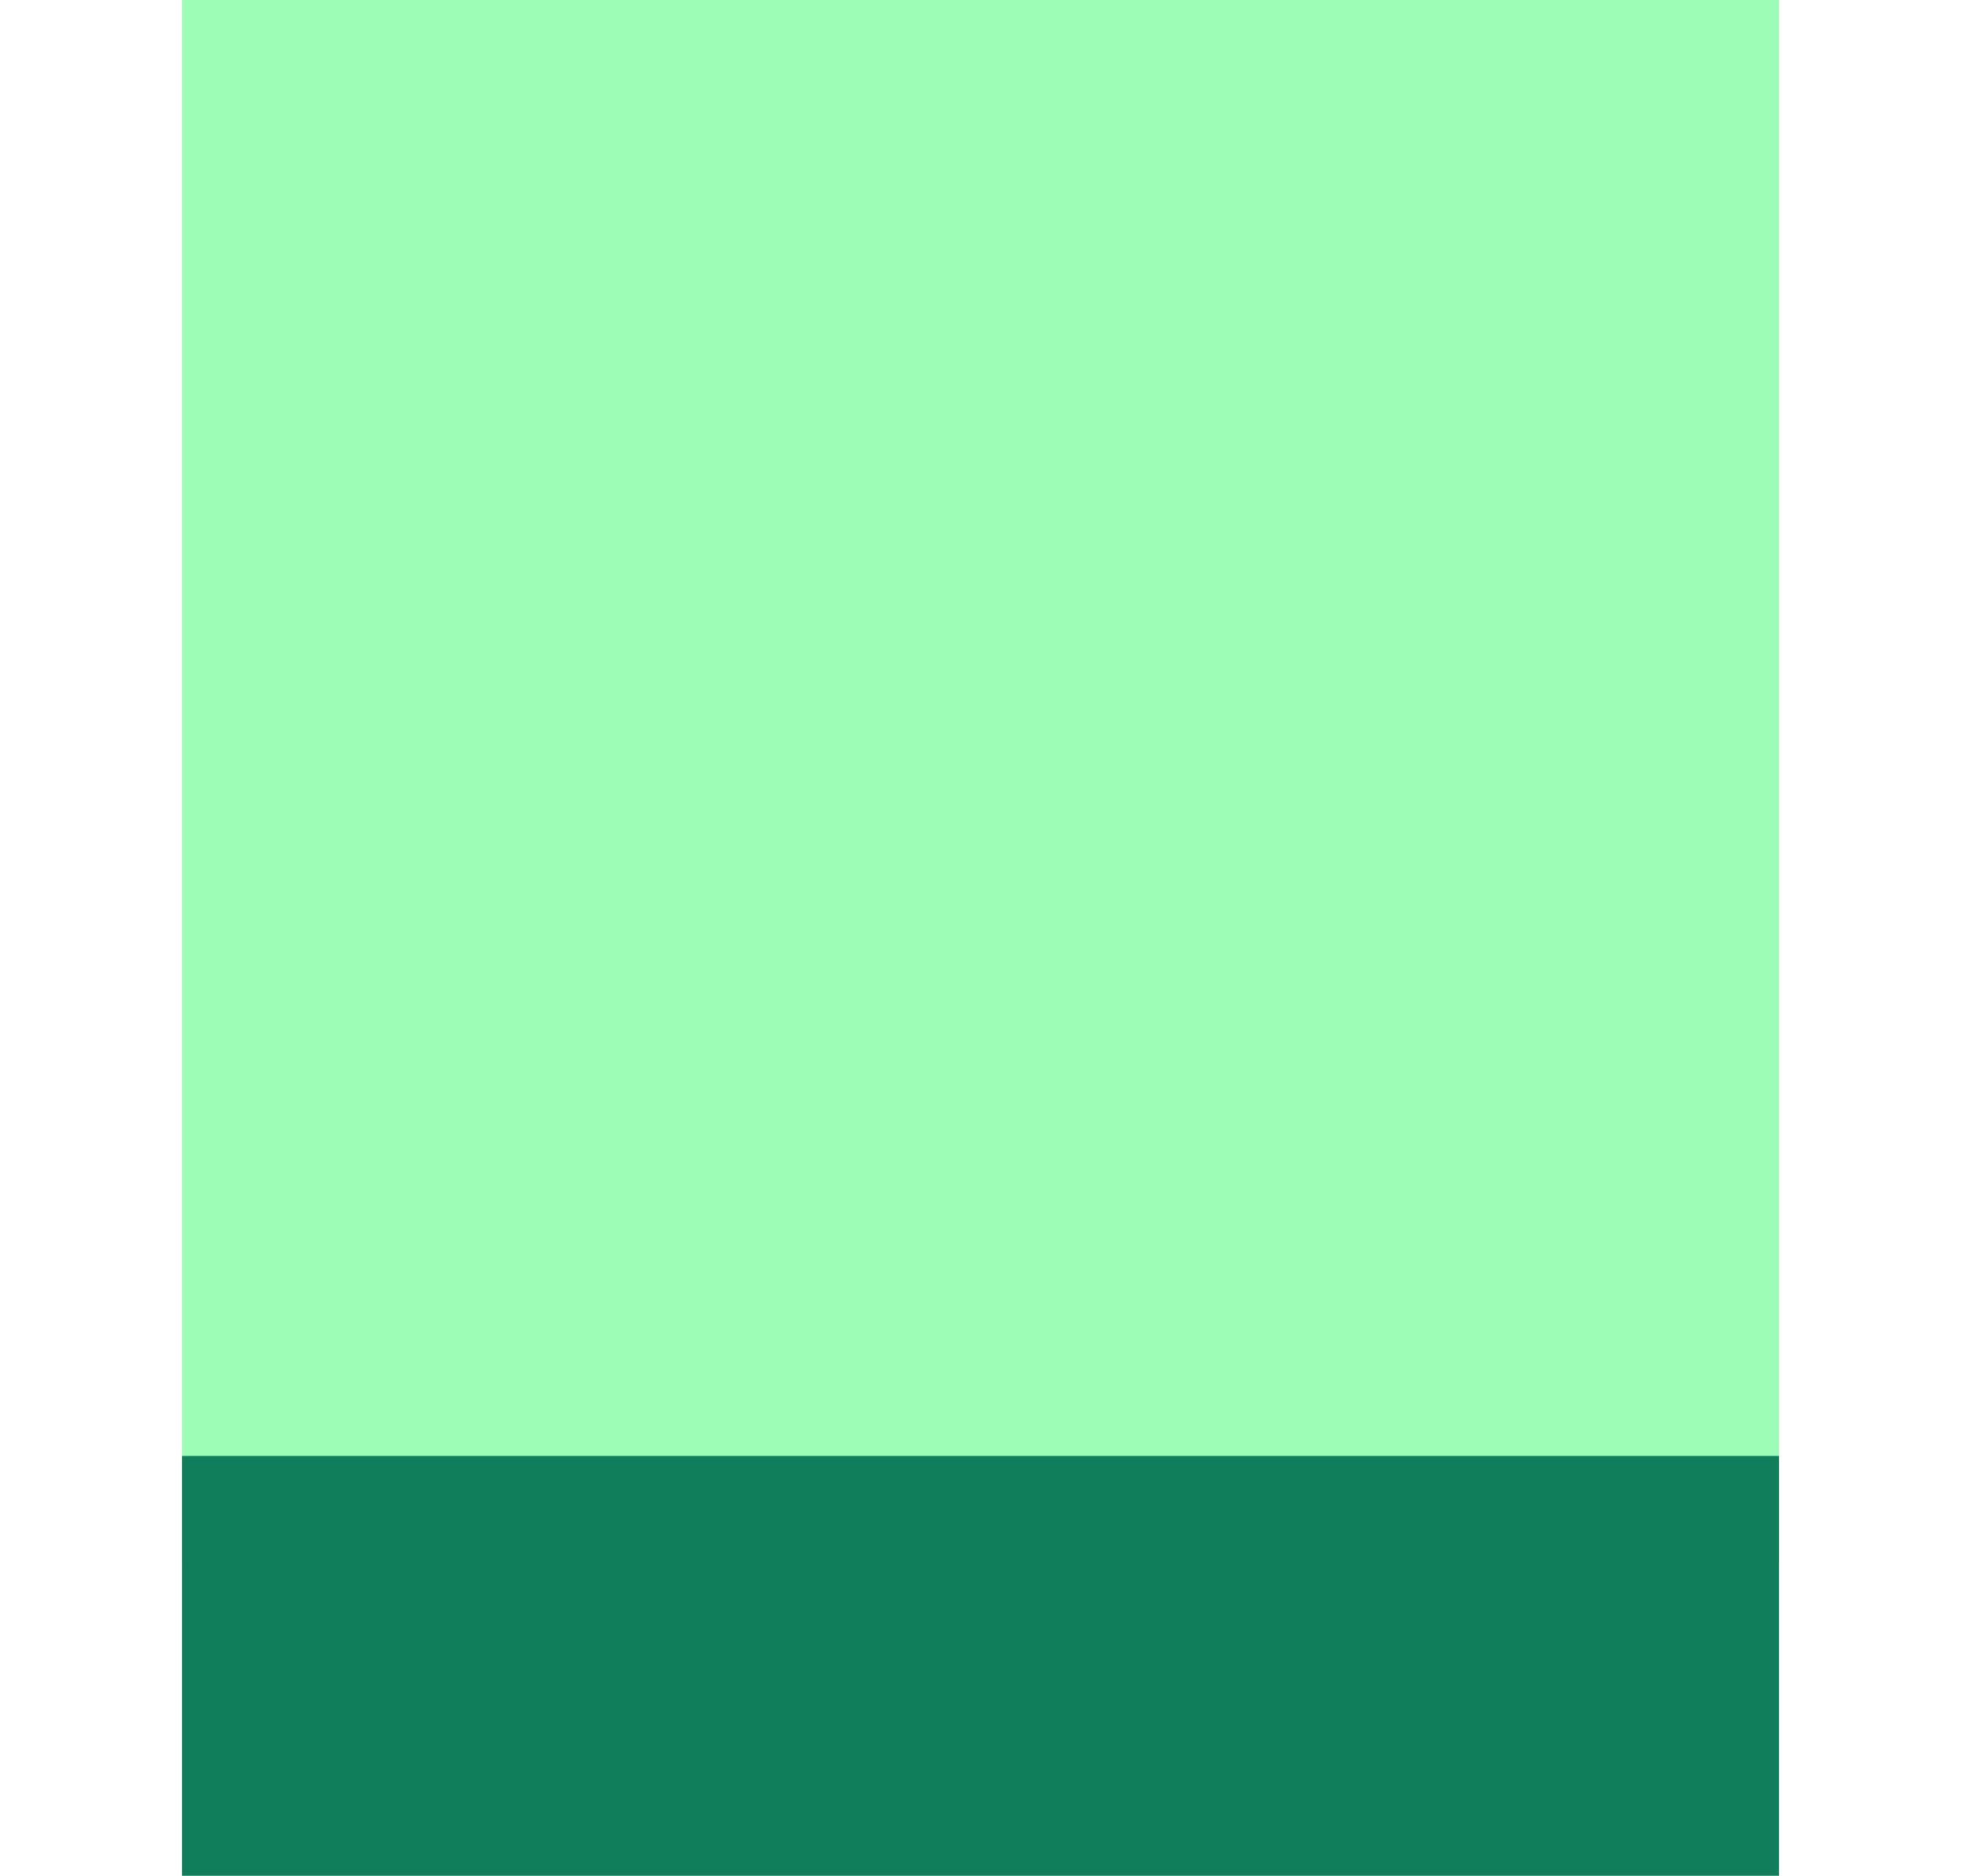
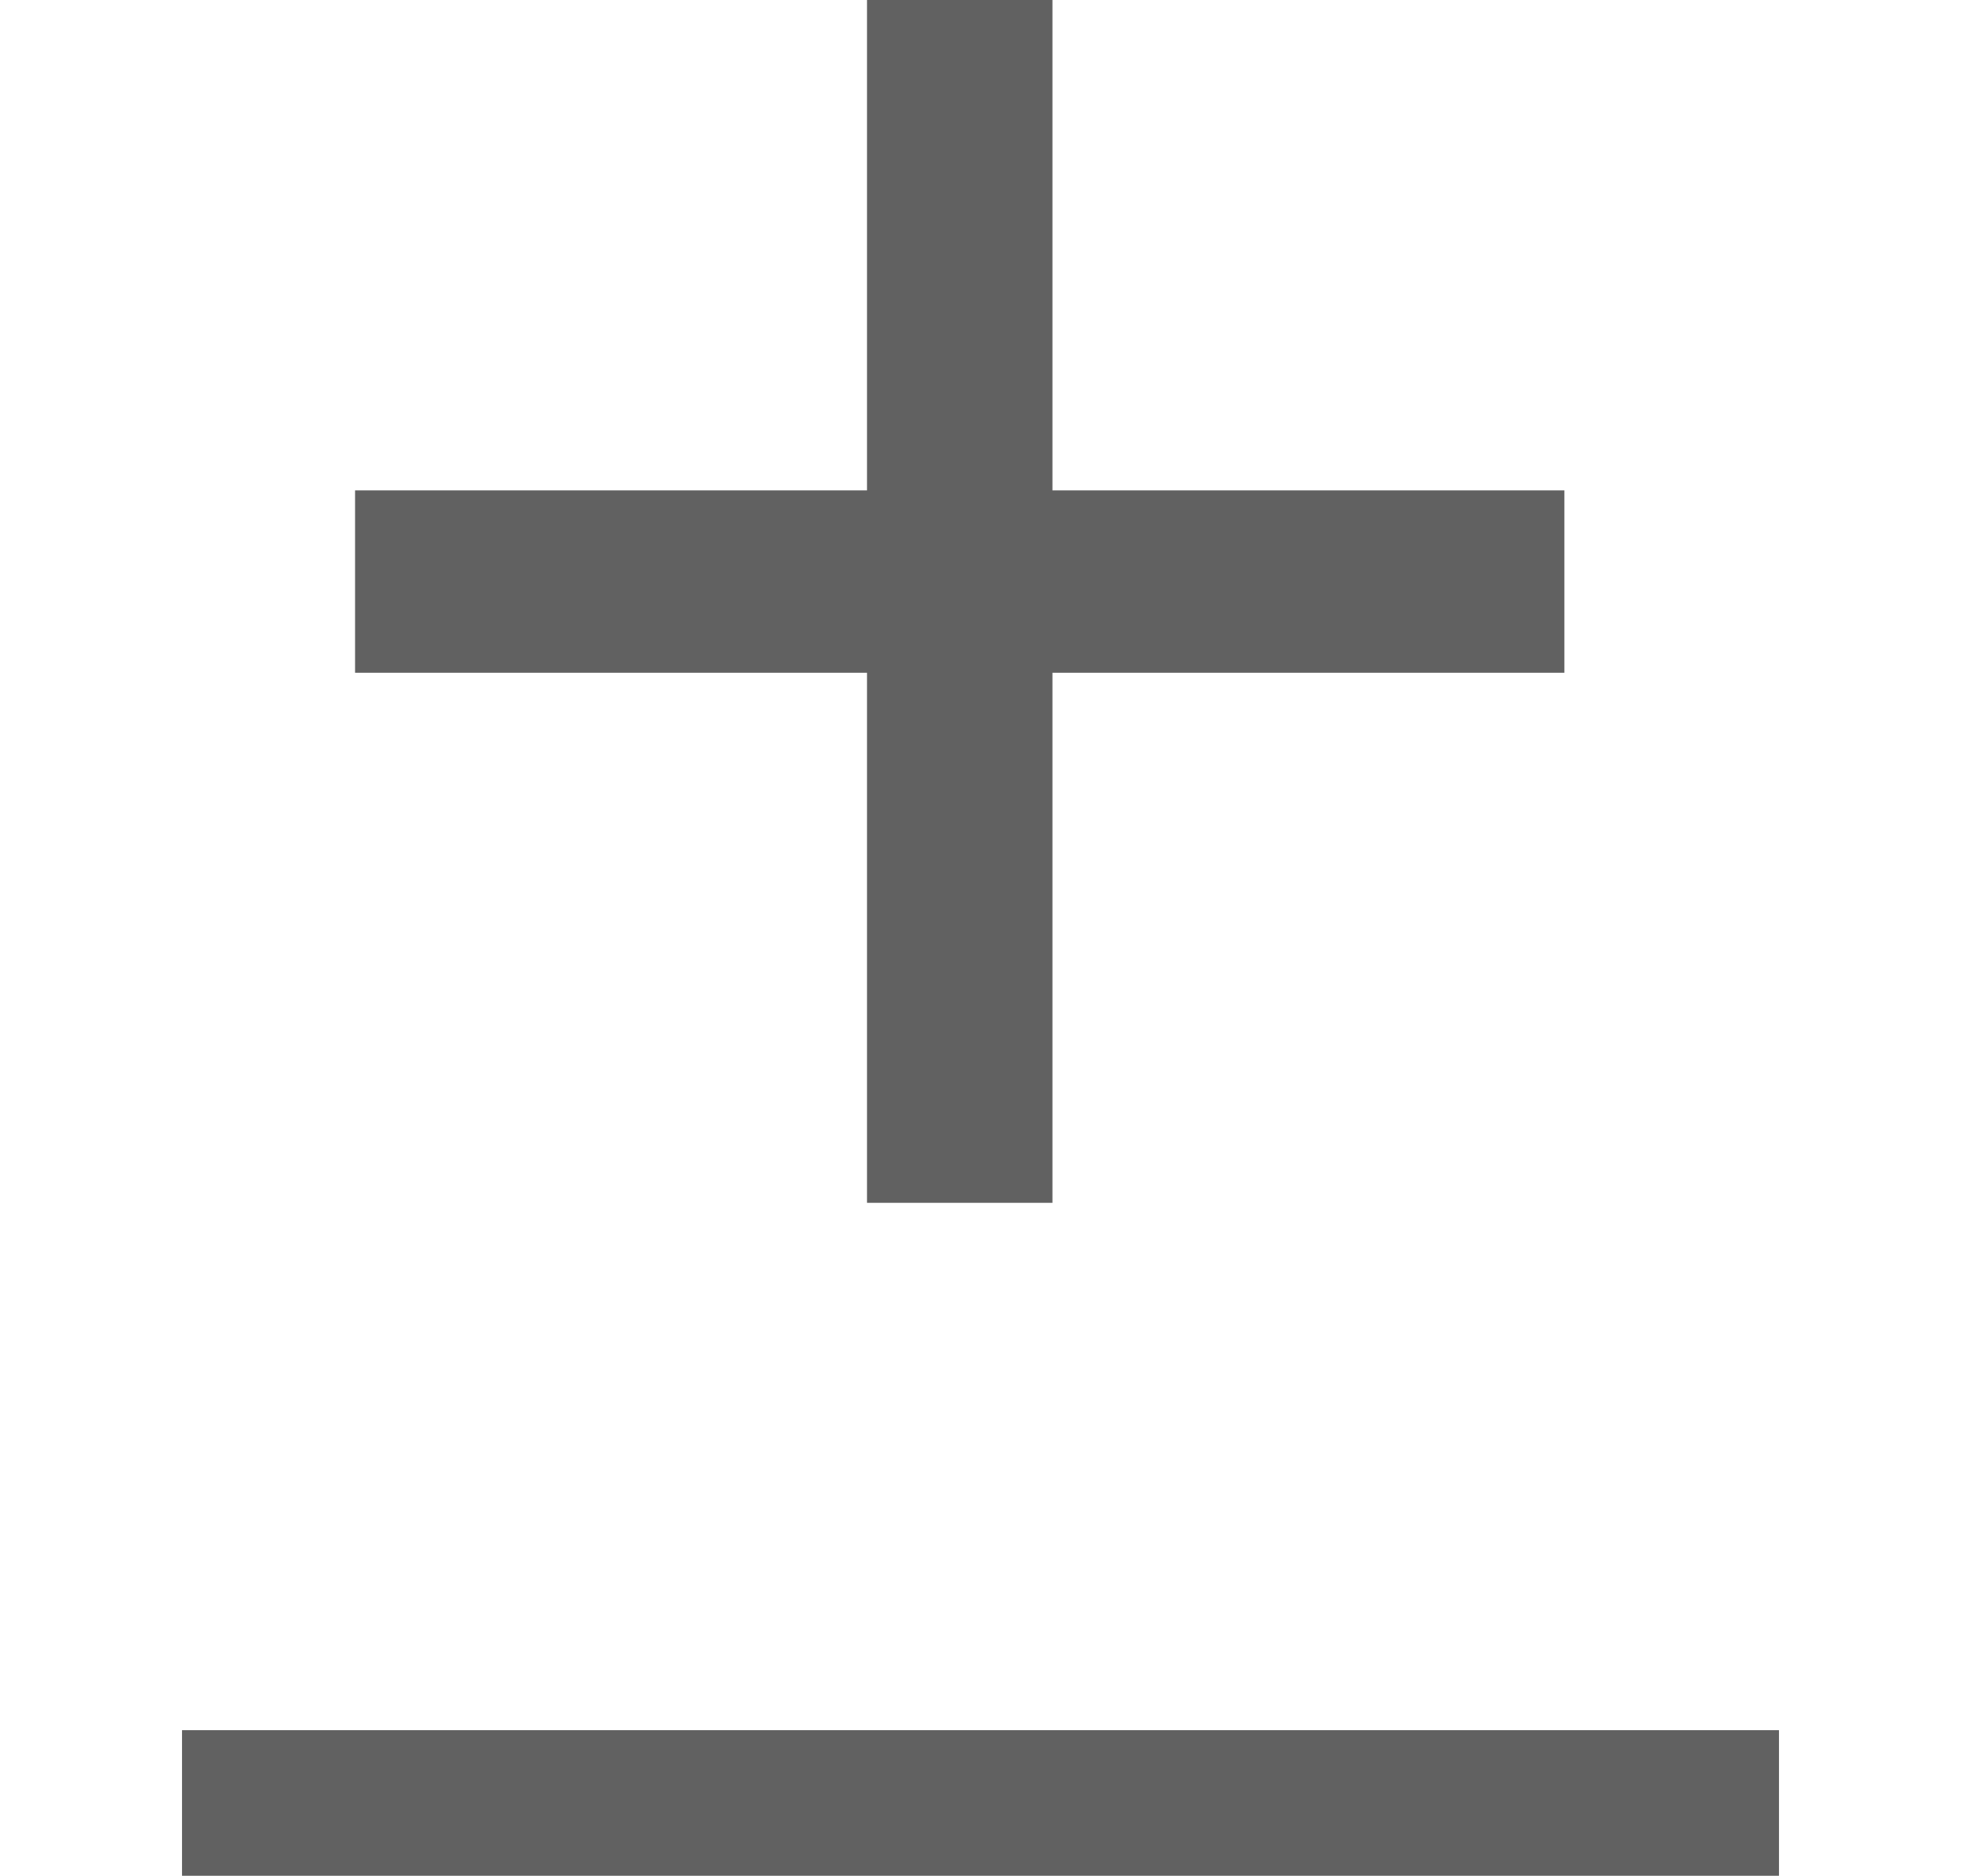
<svg xmlns="http://www.w3.org/2000/svg" version="1.1" id="Layer_1" x="0px" y="0px" viewBox="0 0 80.8 77.3" style="enable-background:new 0 0 80.8 77.3;" xml:space="preserve">
  <style type="text/css">
- 	.st0{fill:#9DFCB6;}
- 	.st1{fill:#107E5A;}
+ 	.st0{fill:#616161;}
+ 	.st1{font-family:'SFProDisplay-Light';}
+ 	.st2{font-size:106px;}
</style>
-   <rect x="7.5" class="st0" width="65.8" height="64.5" />
-   <rect x="7.5" y="60" class="st1" width="65.8" height="17.3" />
+   <text transform="matrix(1 0 0 1 9.3331 61.3336)" class="st0 st1 st2">+</text>
+   <rect x="7.5" y="71.3" class="st0" width="65.8" height="6" />
</svg>
